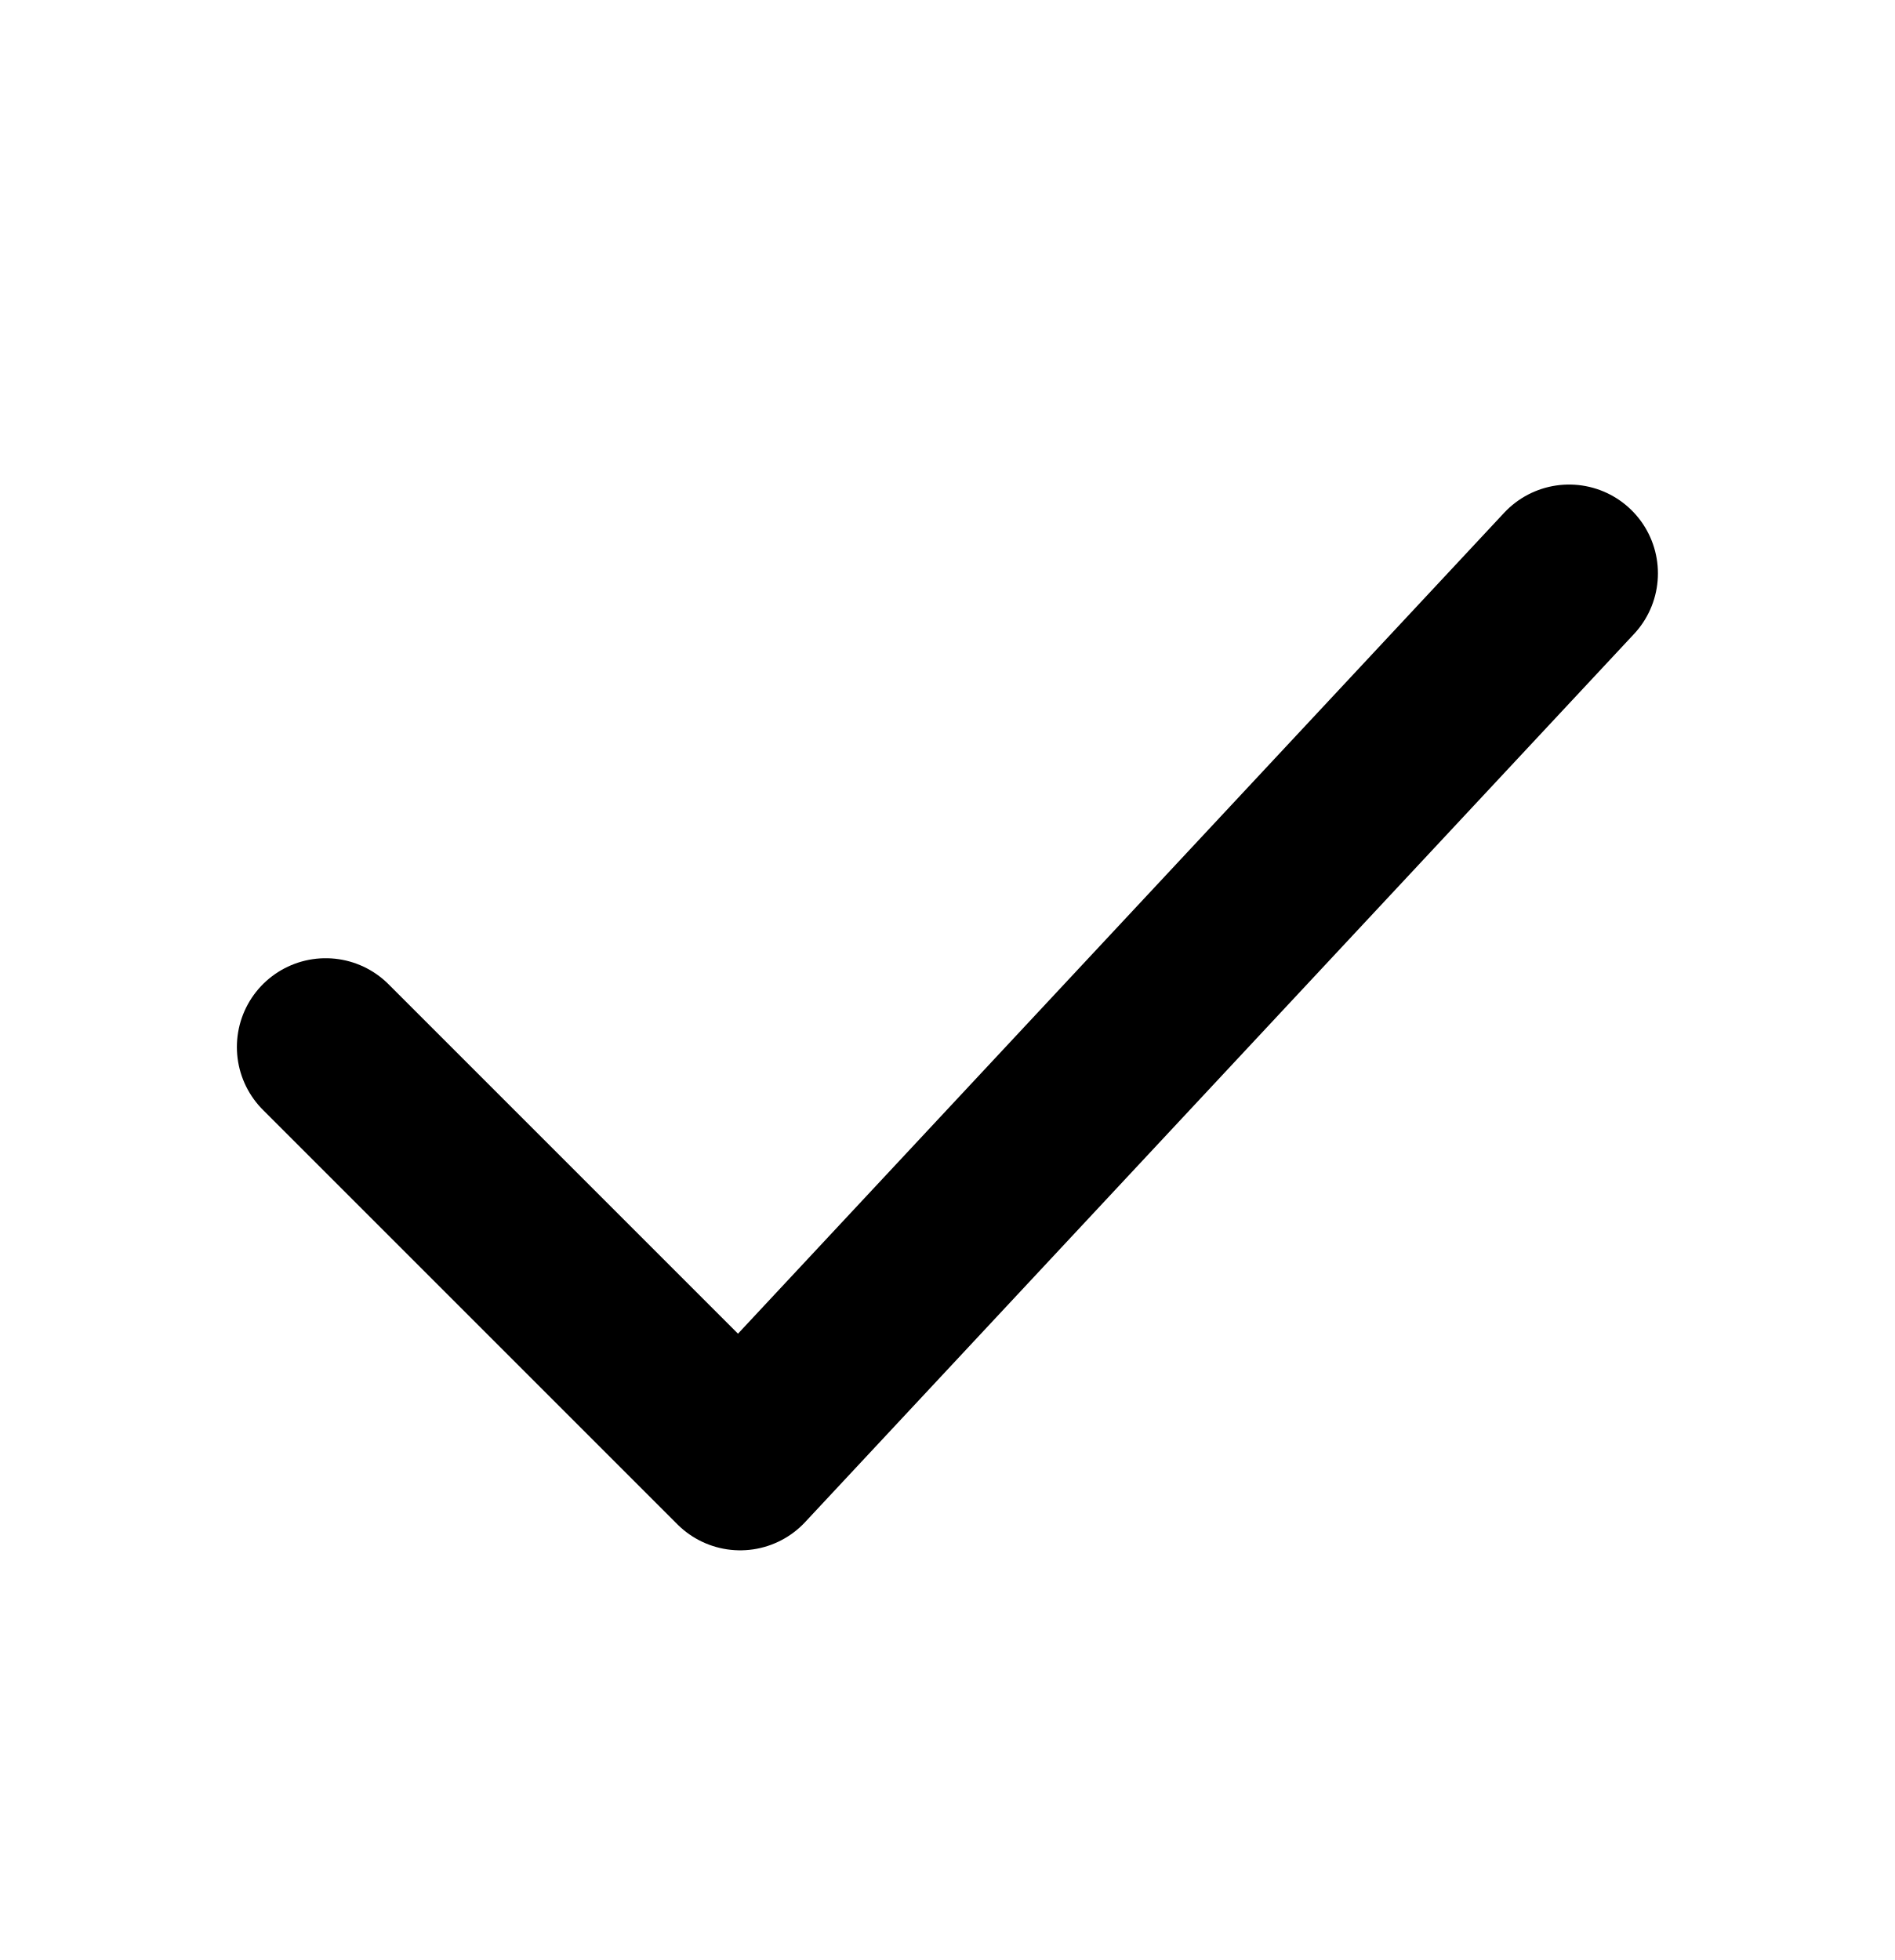
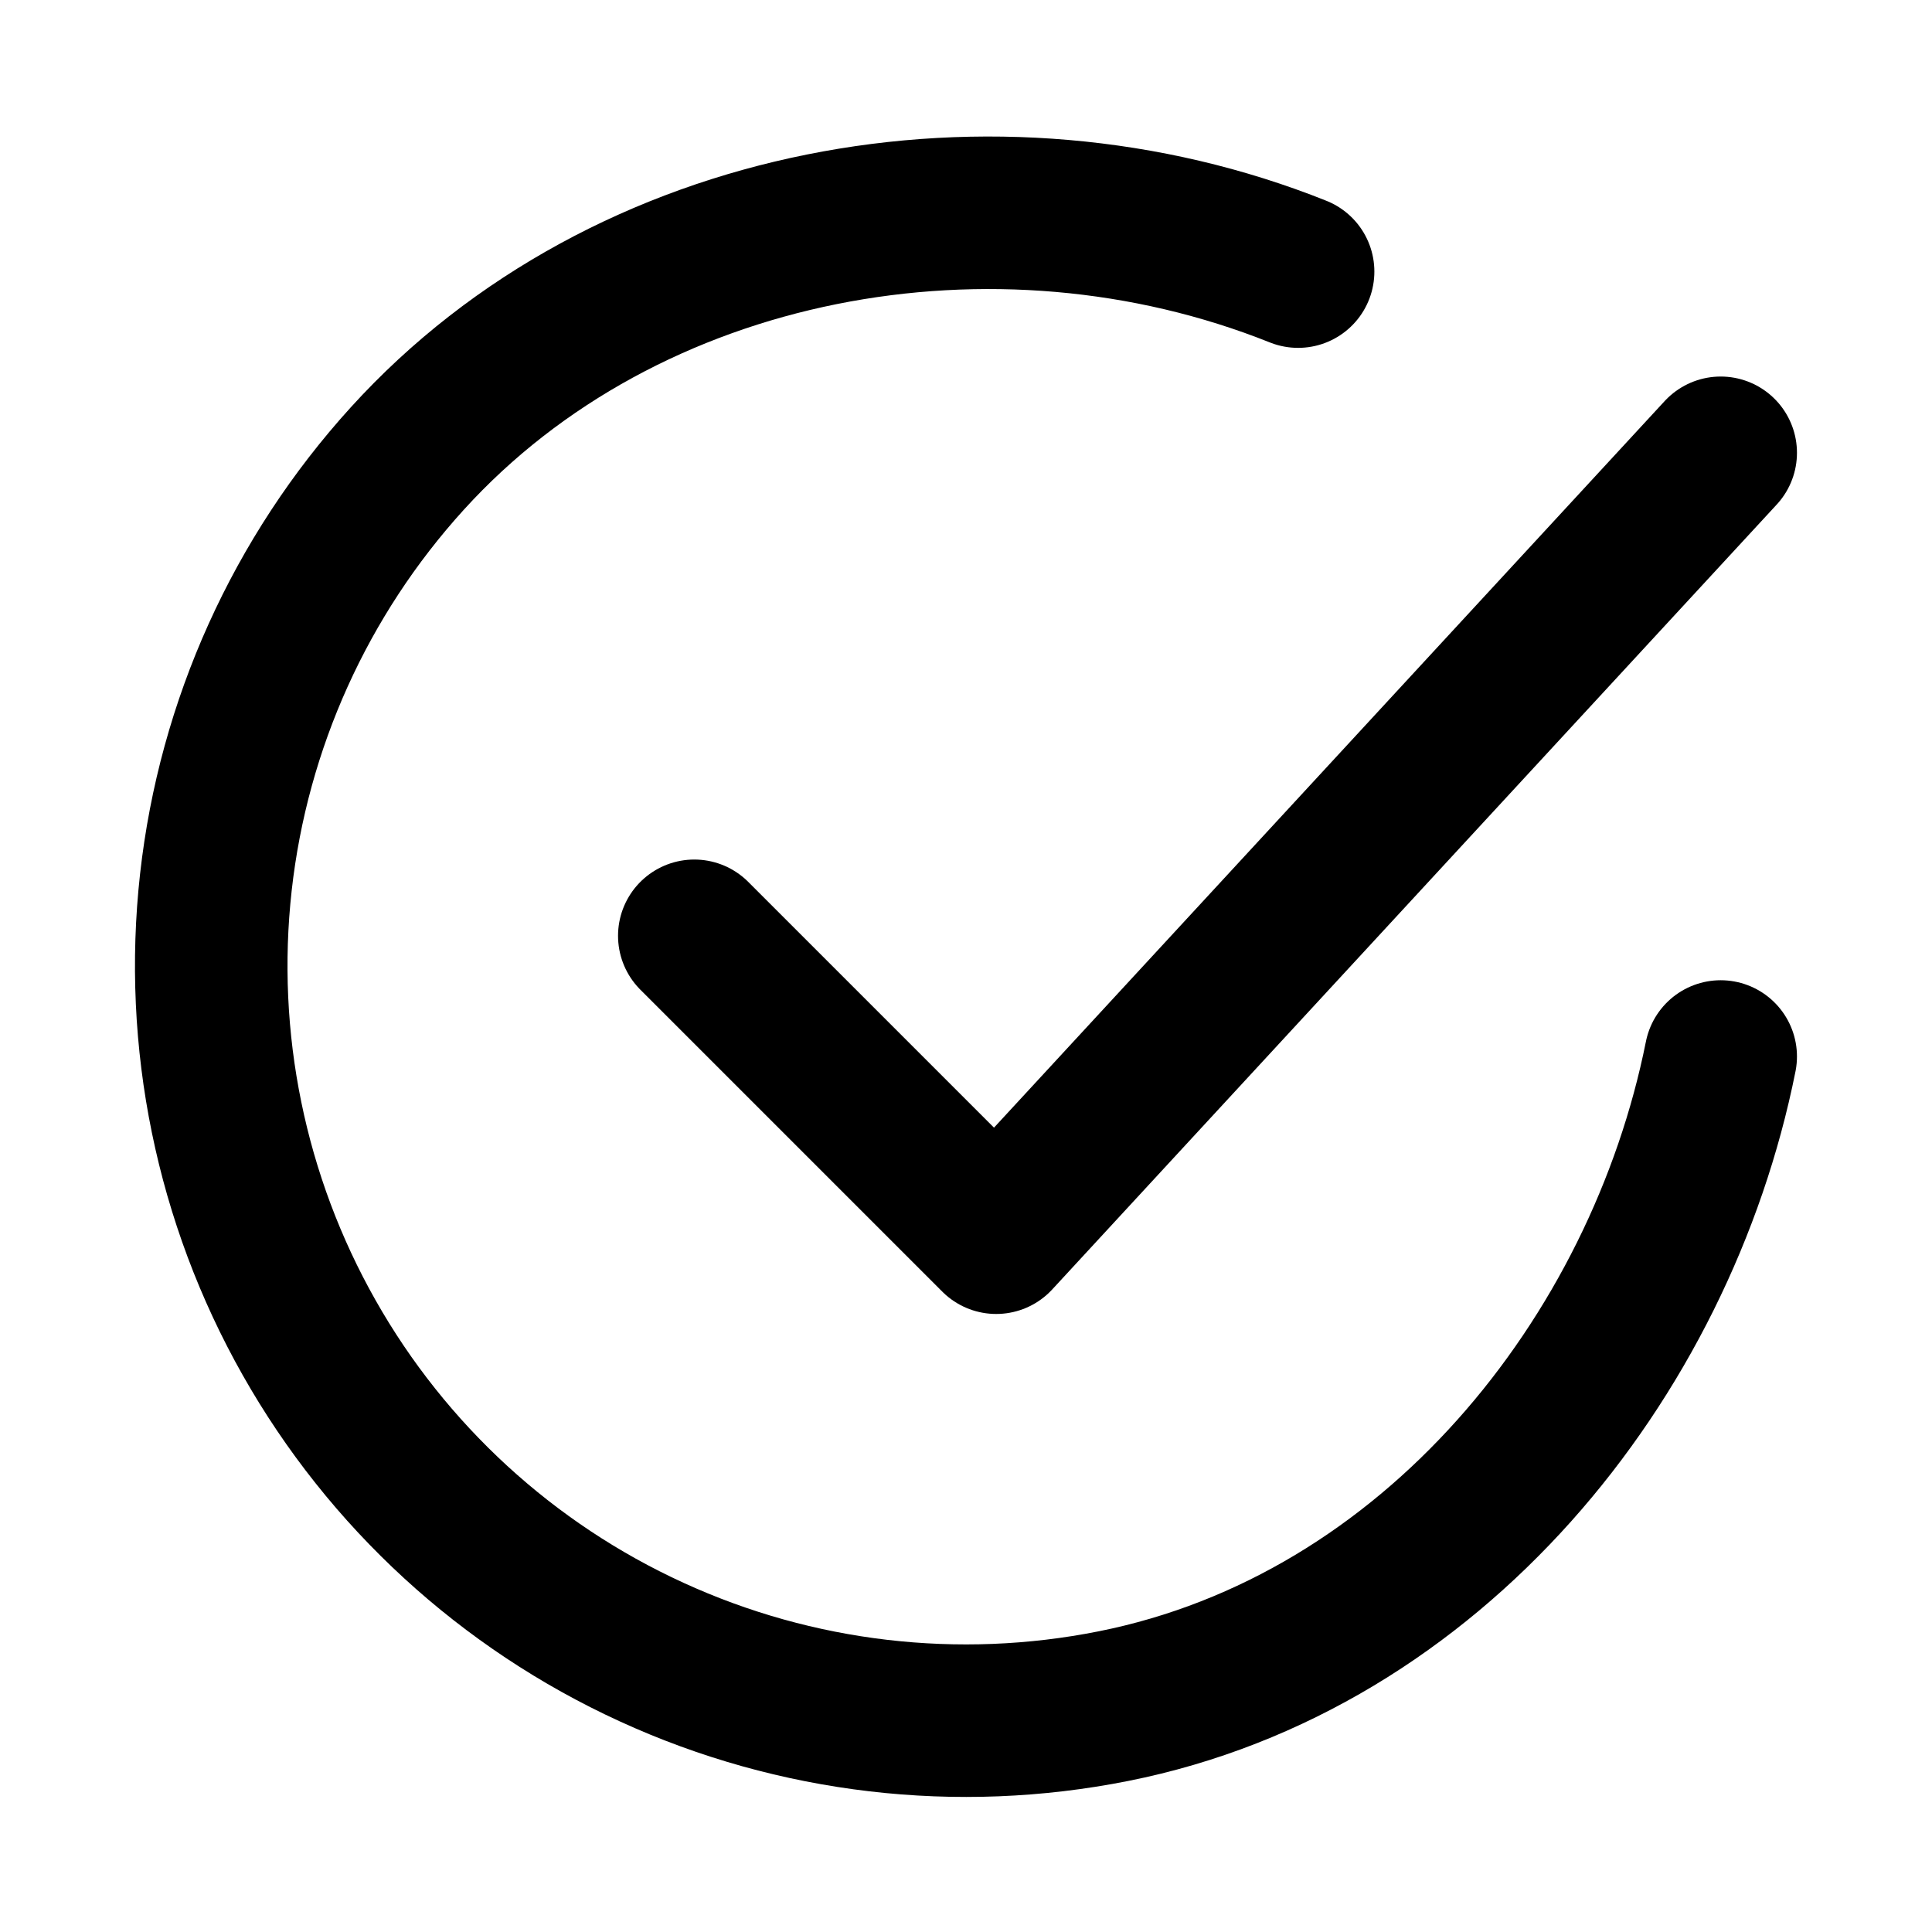
- <svg xmlns="http://www.w3.org/2000/svg" width="29" height="30" viewBox="0 0 29 30" fill="none">
-   <path d="M4.985 16.026L11.329 22.37L24.016 8.776" stroke="black" stroke-width="2.719" stroke-linecap="round" stroke-linejoin="round" />
+ <svg xmlns="http://www.w3.org/2000/svg" width="19" height="19" viewBox="0 0 19 19" fill="none">
+   <path d="M16.922 10.39C16.328 13.359 14.09 16.154 10.949 16.779C9.417 17.084 7.828 16.898 6.408 16.247C4.988 15.597 3.809 14.515 3.04 13.155C2.271 11.796 1.95 10.229 2.123 8.676C2.296 7.124 2.955 5.666 4.005 4.51C6.16 2.137 9.797 1.484 12.766 2.671" stroke="black" stroke-width="1.5" stroke-linecap="round" stroke-linejoin="round" />
+   <path d="M6.828 9.203L9.797 12.172L16.922 4.453" stroke="black" stroke-width="1.5" stroke-linecap="round" stroke-linejoin="round" />
</svg>
